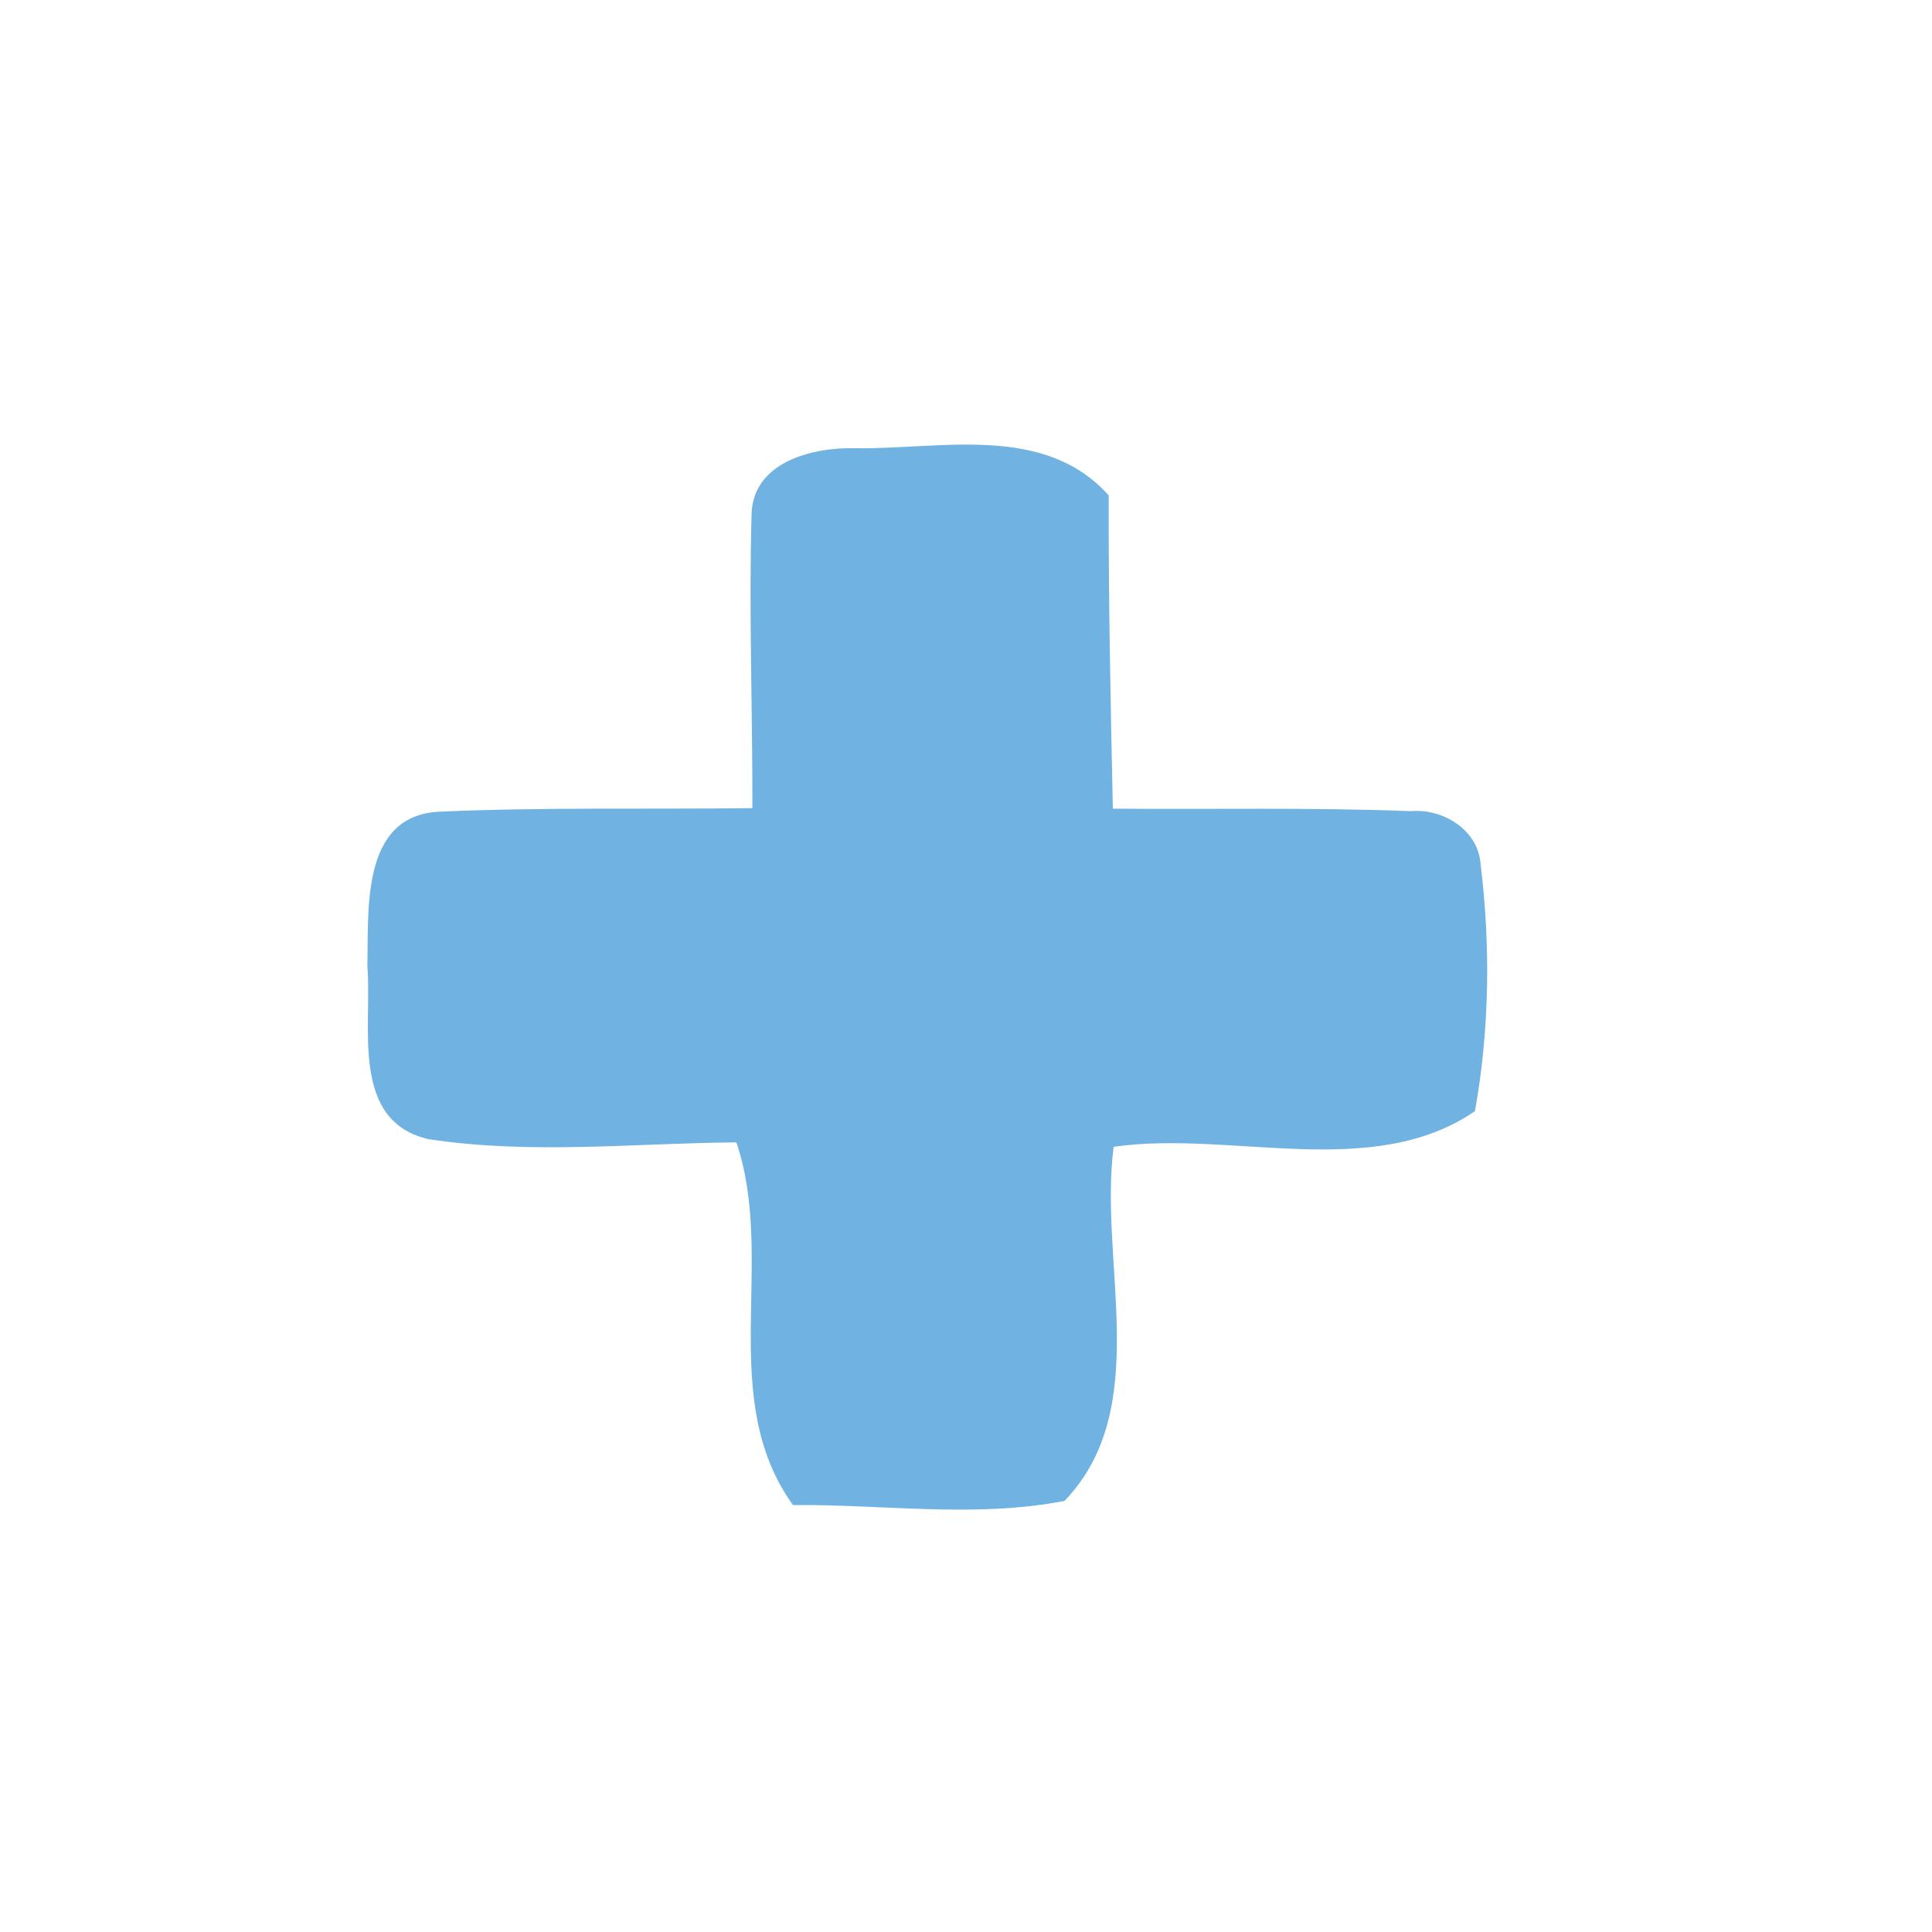
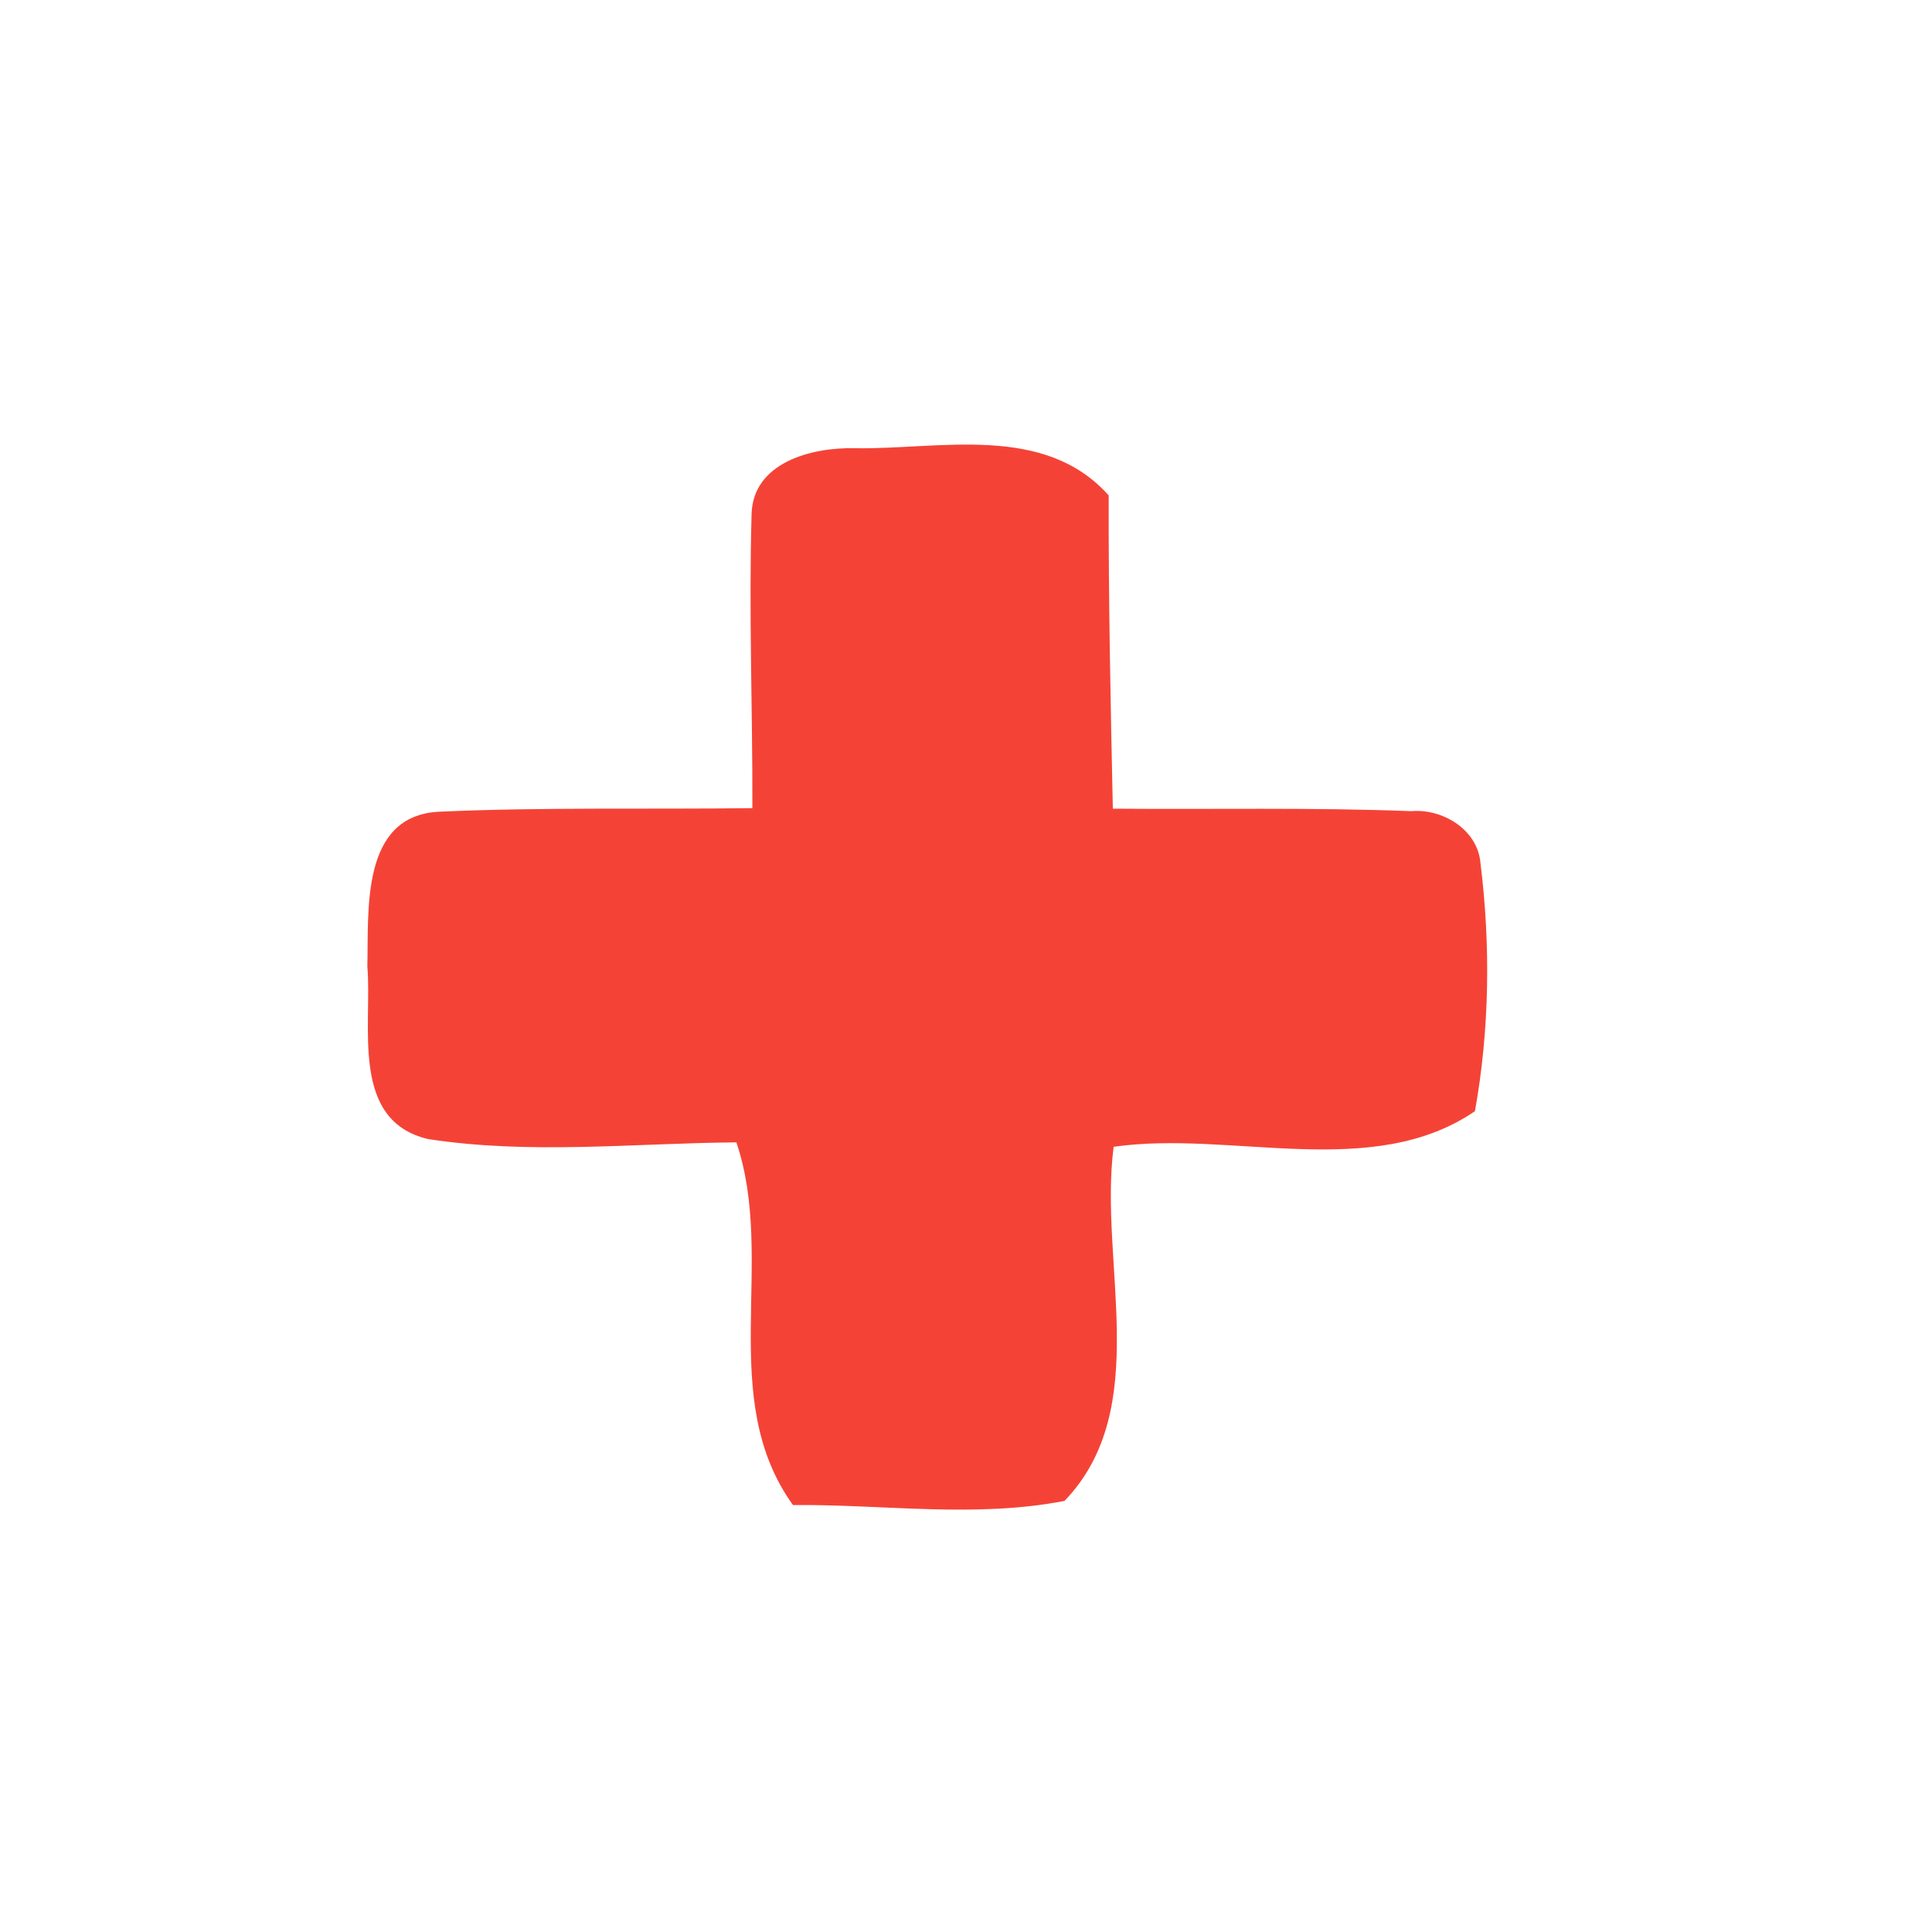
<svg xmlns="http://www.w3.org/2000/svg" width="70pt" height="70pt" viewBox="0 0 70 70" version="1.1">
  <g id="#131e262c">
</g>
  <g id="#70b2e2ff">
-     <path fill="#70b2e2" opacity="1.00" d=" M 27.23 18.67 C 27.25 16.75 29.42 16.20 30.98 16.24 C 34.06 16.29 37.83 15.33 40.17 17.95 C 40.16 21.73 40.24 25.52 40.32 29.30 C 43.92 29.33 47.53 29.25 51.13 29.39 C 52.27 29.29 53.54 30.06 53.64 31.27 C 54.01 34.25 53.97 37.31 53.44 40.26 C 49.71 42.81 44.61 40.94 40.35 41.55 C 39.80 45.74 41.80 51.02 38.57 54.38 C 35.33 55.01 32.01 54.50 28.73 54.53 C 25.94 50.65 28.13 45.67 26.68 41.39 C 22.97 41.42 19.20 41.84 15.51 41.27 C 12.67 40.60 13.49 37.17 13.31 35.01 C 13.36 32.98 13.06 29.55 15.91 29.41 C 19.69 29.24 23.48 29.33 27.26 29.28 C 27.27 25.74 27.13 22.21 27.23 18.67 Z" />
+     <path fill="#f44336" opacity="1.00" d=" M 27.23 18.67 C 27.25 16.75 29.42 16.20 30.98 16.24 C 34.06 16.29 37.83 15.33 40.17 17.95 C 40.16 21.73 40.24 25.52 40.32 29.30 C 43.92 29.33 47.53 29.25 51.13 29.39 C 52.27 29.29 53.54 30.06 53.64 31.27 C 54.01 34.25 53.97 37.31 53.44 40.26 C 49.71 42.81 44.61 40.94 40.35 41.55 C 39.80 45.74 41.80 51.02 38.57 54.38 C 35.33 55.01 32.01 54.50 28.73 54.53 C 25.94 50.65 28.13 45.67 26.68 41.39 C 22.97 41.42 19.20 41.84 15.51 41.27 C 12.67 40.60 13.49 37.17 13.31 35.01 C 13.36 32.98 13.06 29.55 15.91 29.41 C 19.69 29.24 23.48 29.33 27.26 29.28 C 27.27 25.74 27.13 22.21 27.23 18.67 Z" />
  </g>
  <g id="#1e303e46">
</g>
  <g id="#1d2f3c44">
</g>
</svg>
